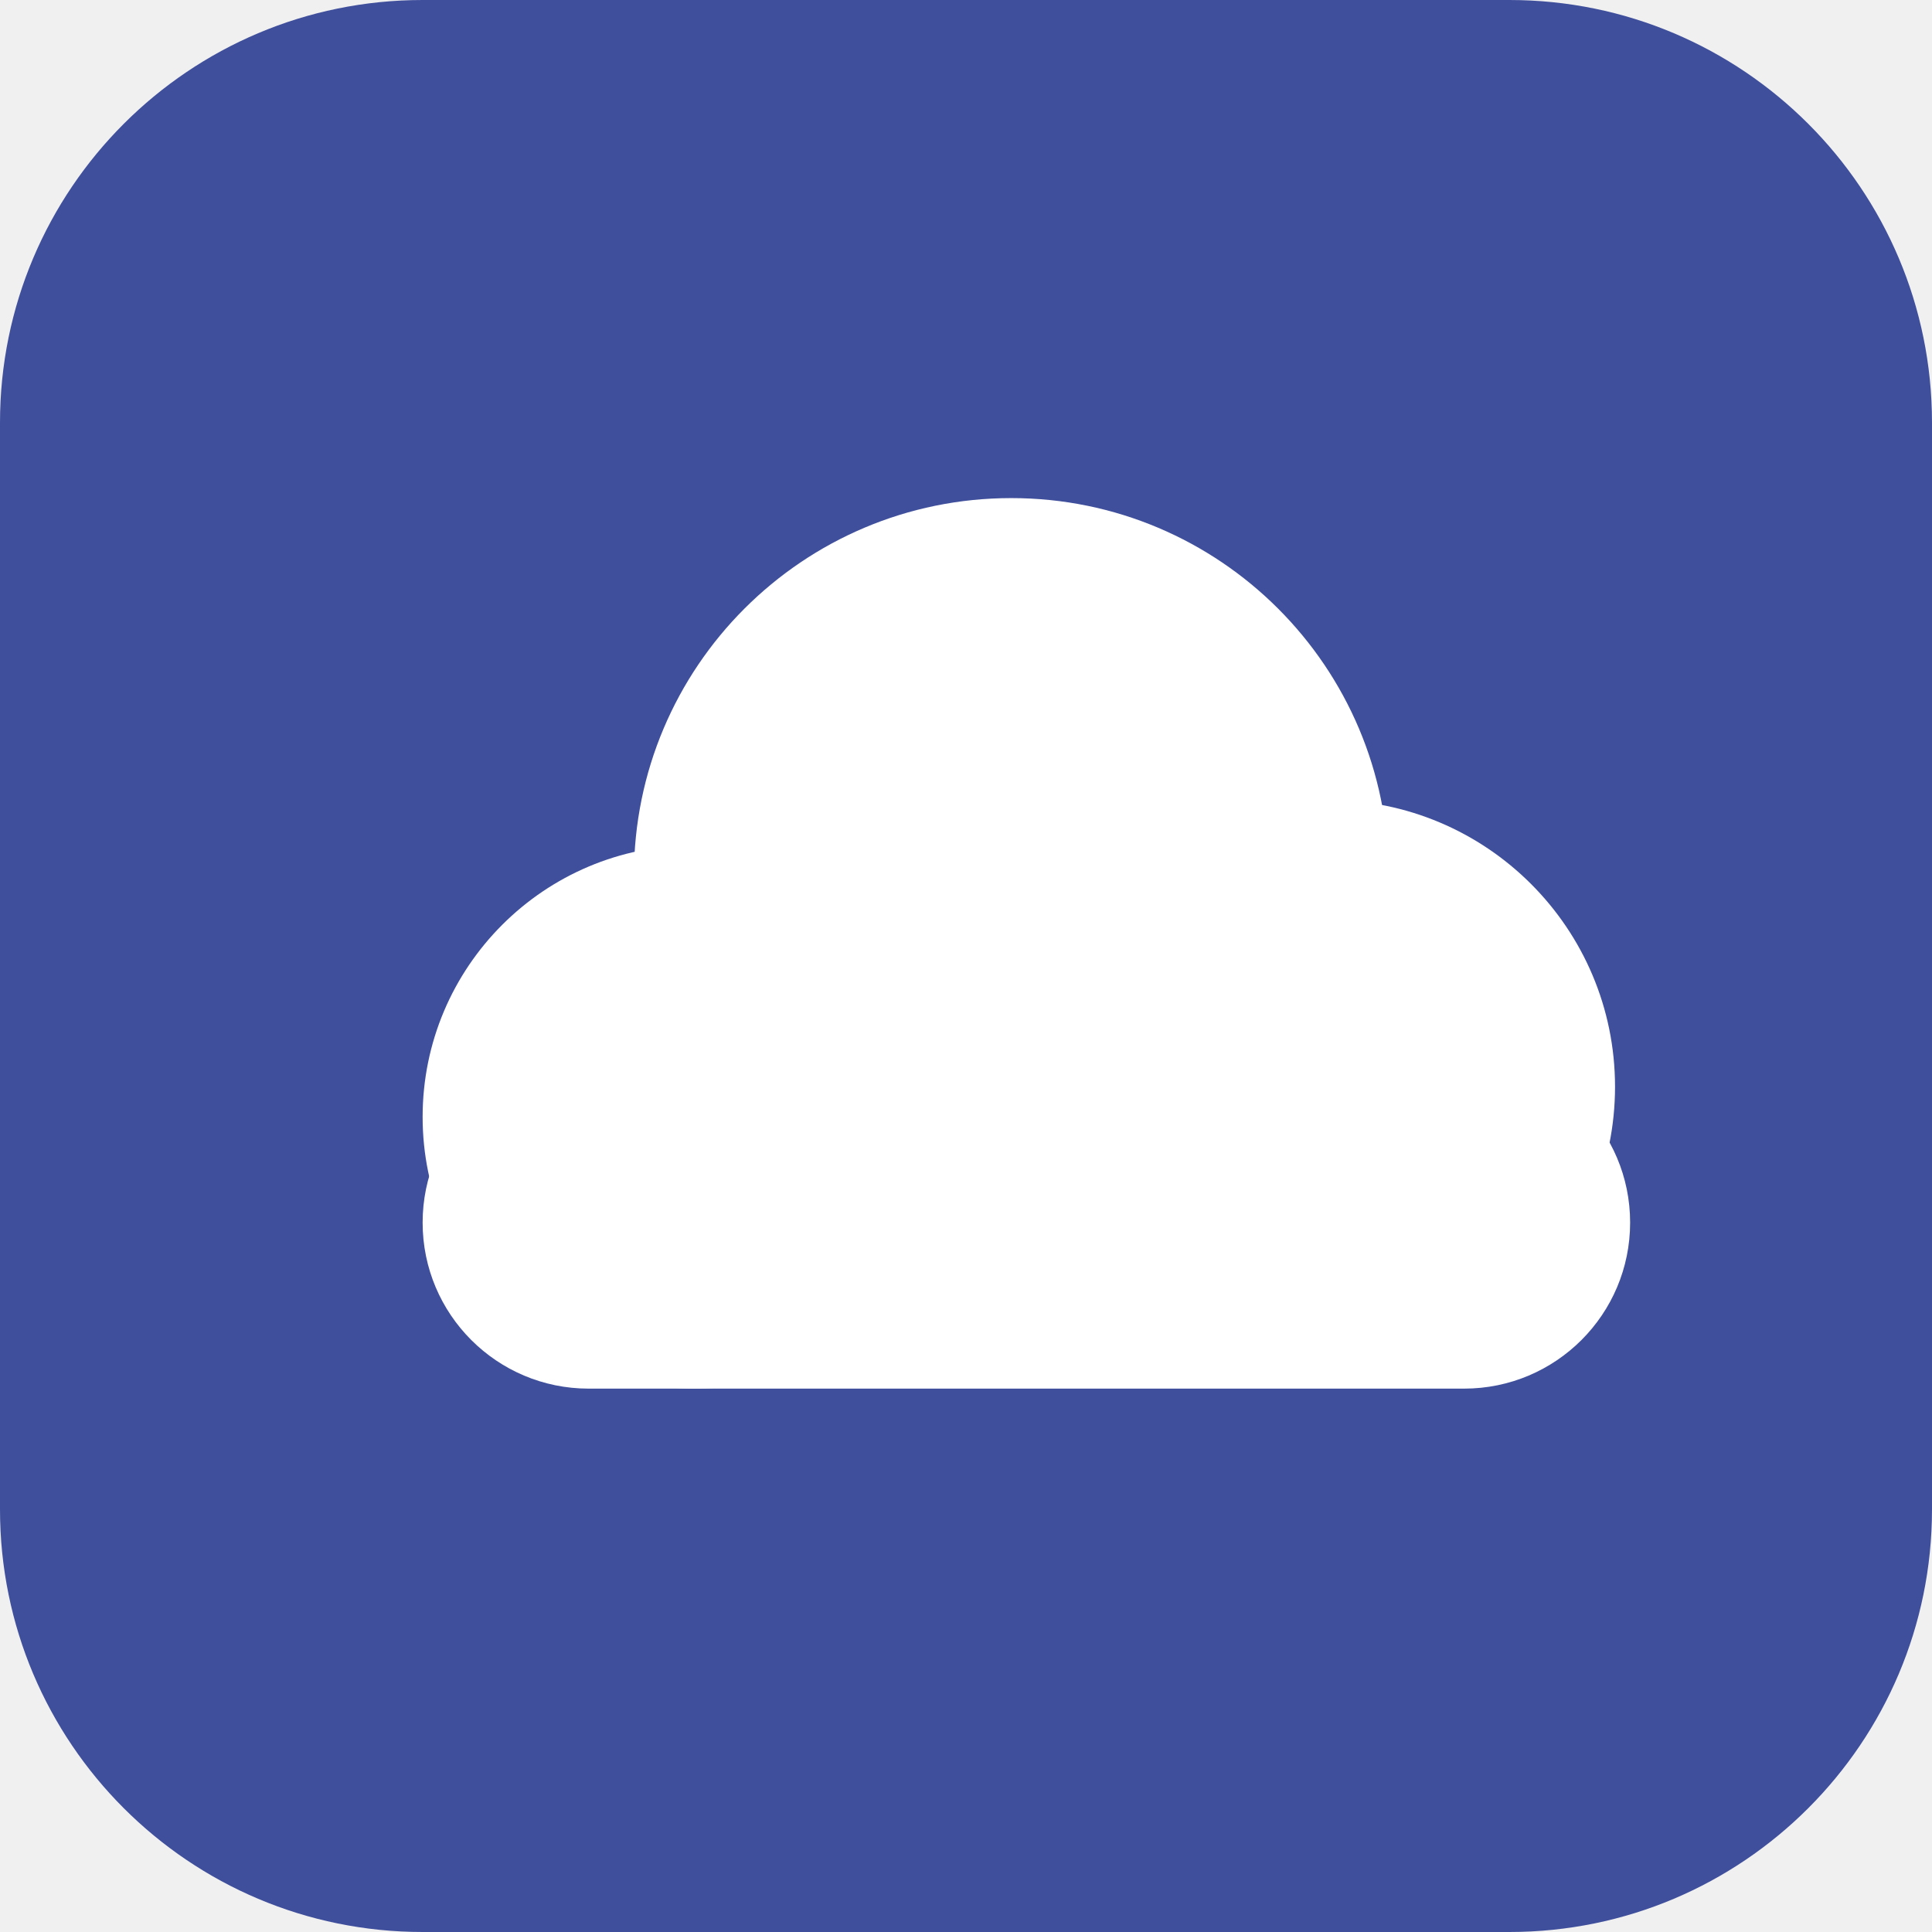
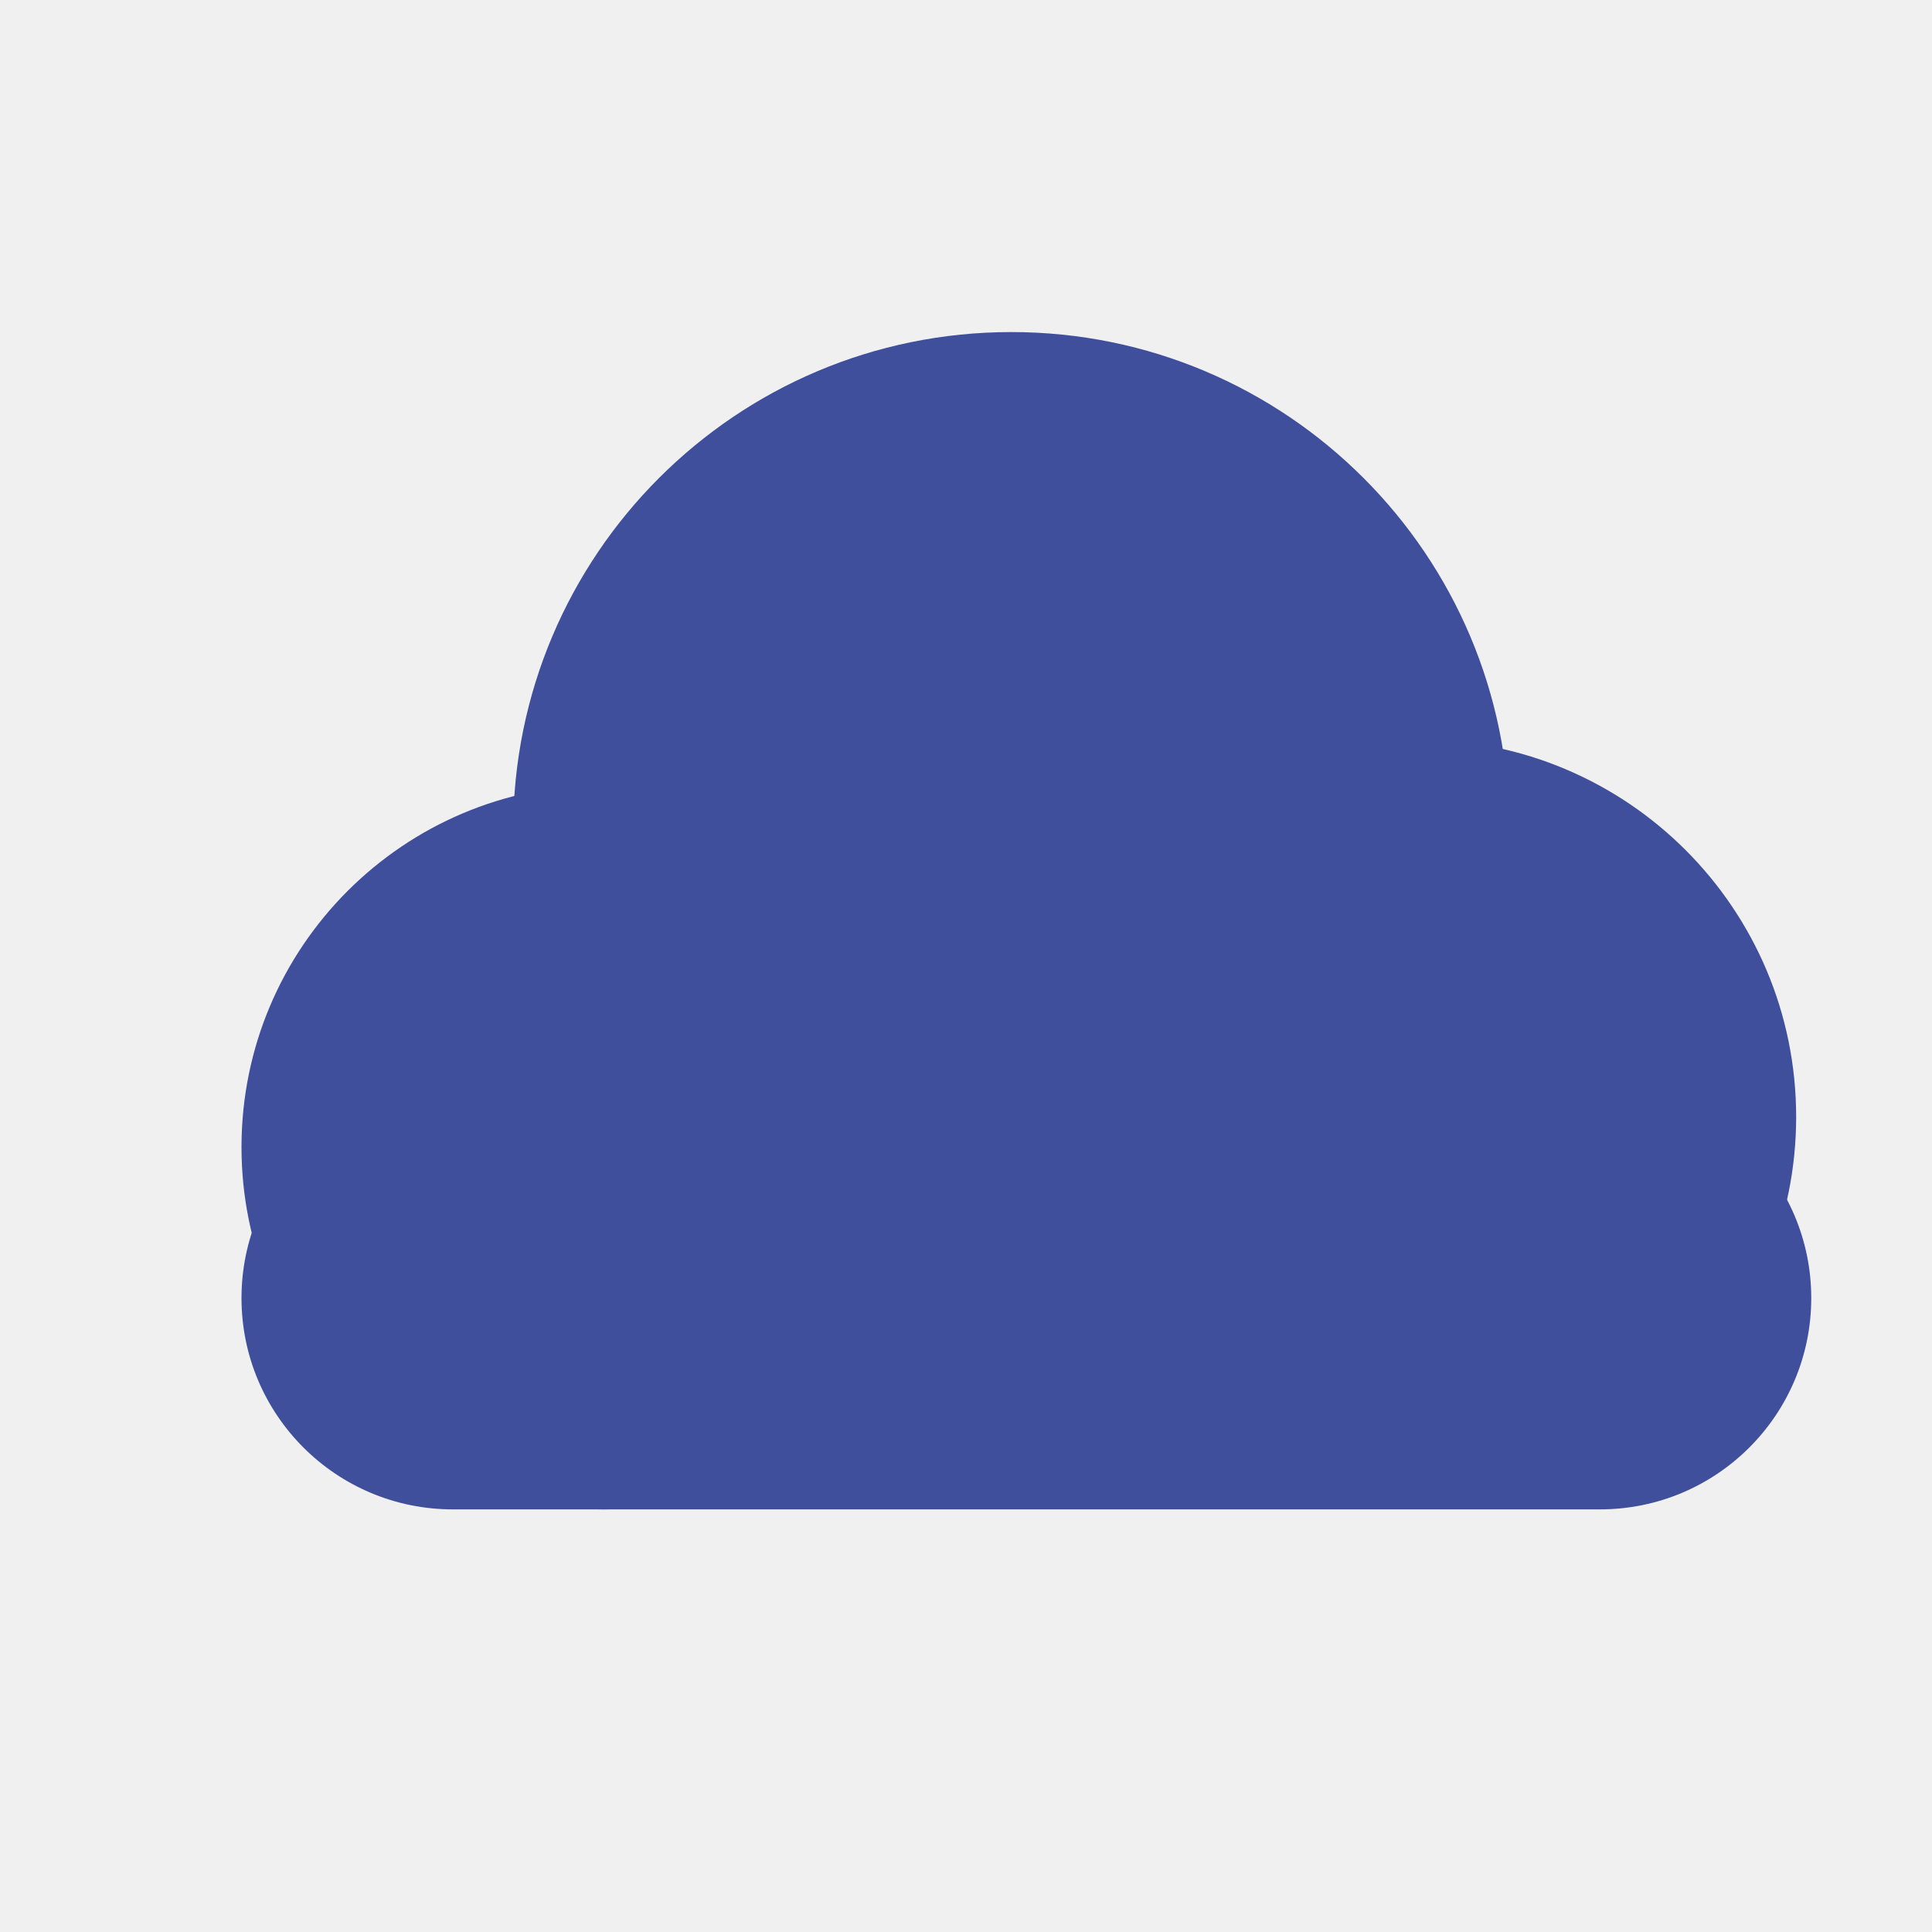
<svg xmlns="http://www.w3.org/2000/svg" viewBox="0 0 64 64">
-   <rect width="64" height="64" rx="14" fill="#3f4f9c" />
-   <g fill="#ffffff">
-     <circle cx="23" cy="37" r="9" />
-     <circle cx="33.5" cy="29" r="12.5" />
-     <circle cx="44" cy="36" r="9.5" />
-     <rect x="14" y="35" width="40" height="11" rx="5.5" />
+   <style>
+     .c { fill: #3f4f9c; }
+     @media (prefers-color-scheme: dark) { .c { fill: #c9cff2; } }
+   </style>
+   <g class="c">
+     <circle cx="20" cy="38" r="12" />
+     <circle cx="33.5" cy="27.5" r="16.5" />
+     <circle cx="47" cy="37" r="12.5" />
+     <rect x="8" y="36" width="52" height="14" rx="7" />
  </g>
</svg>
